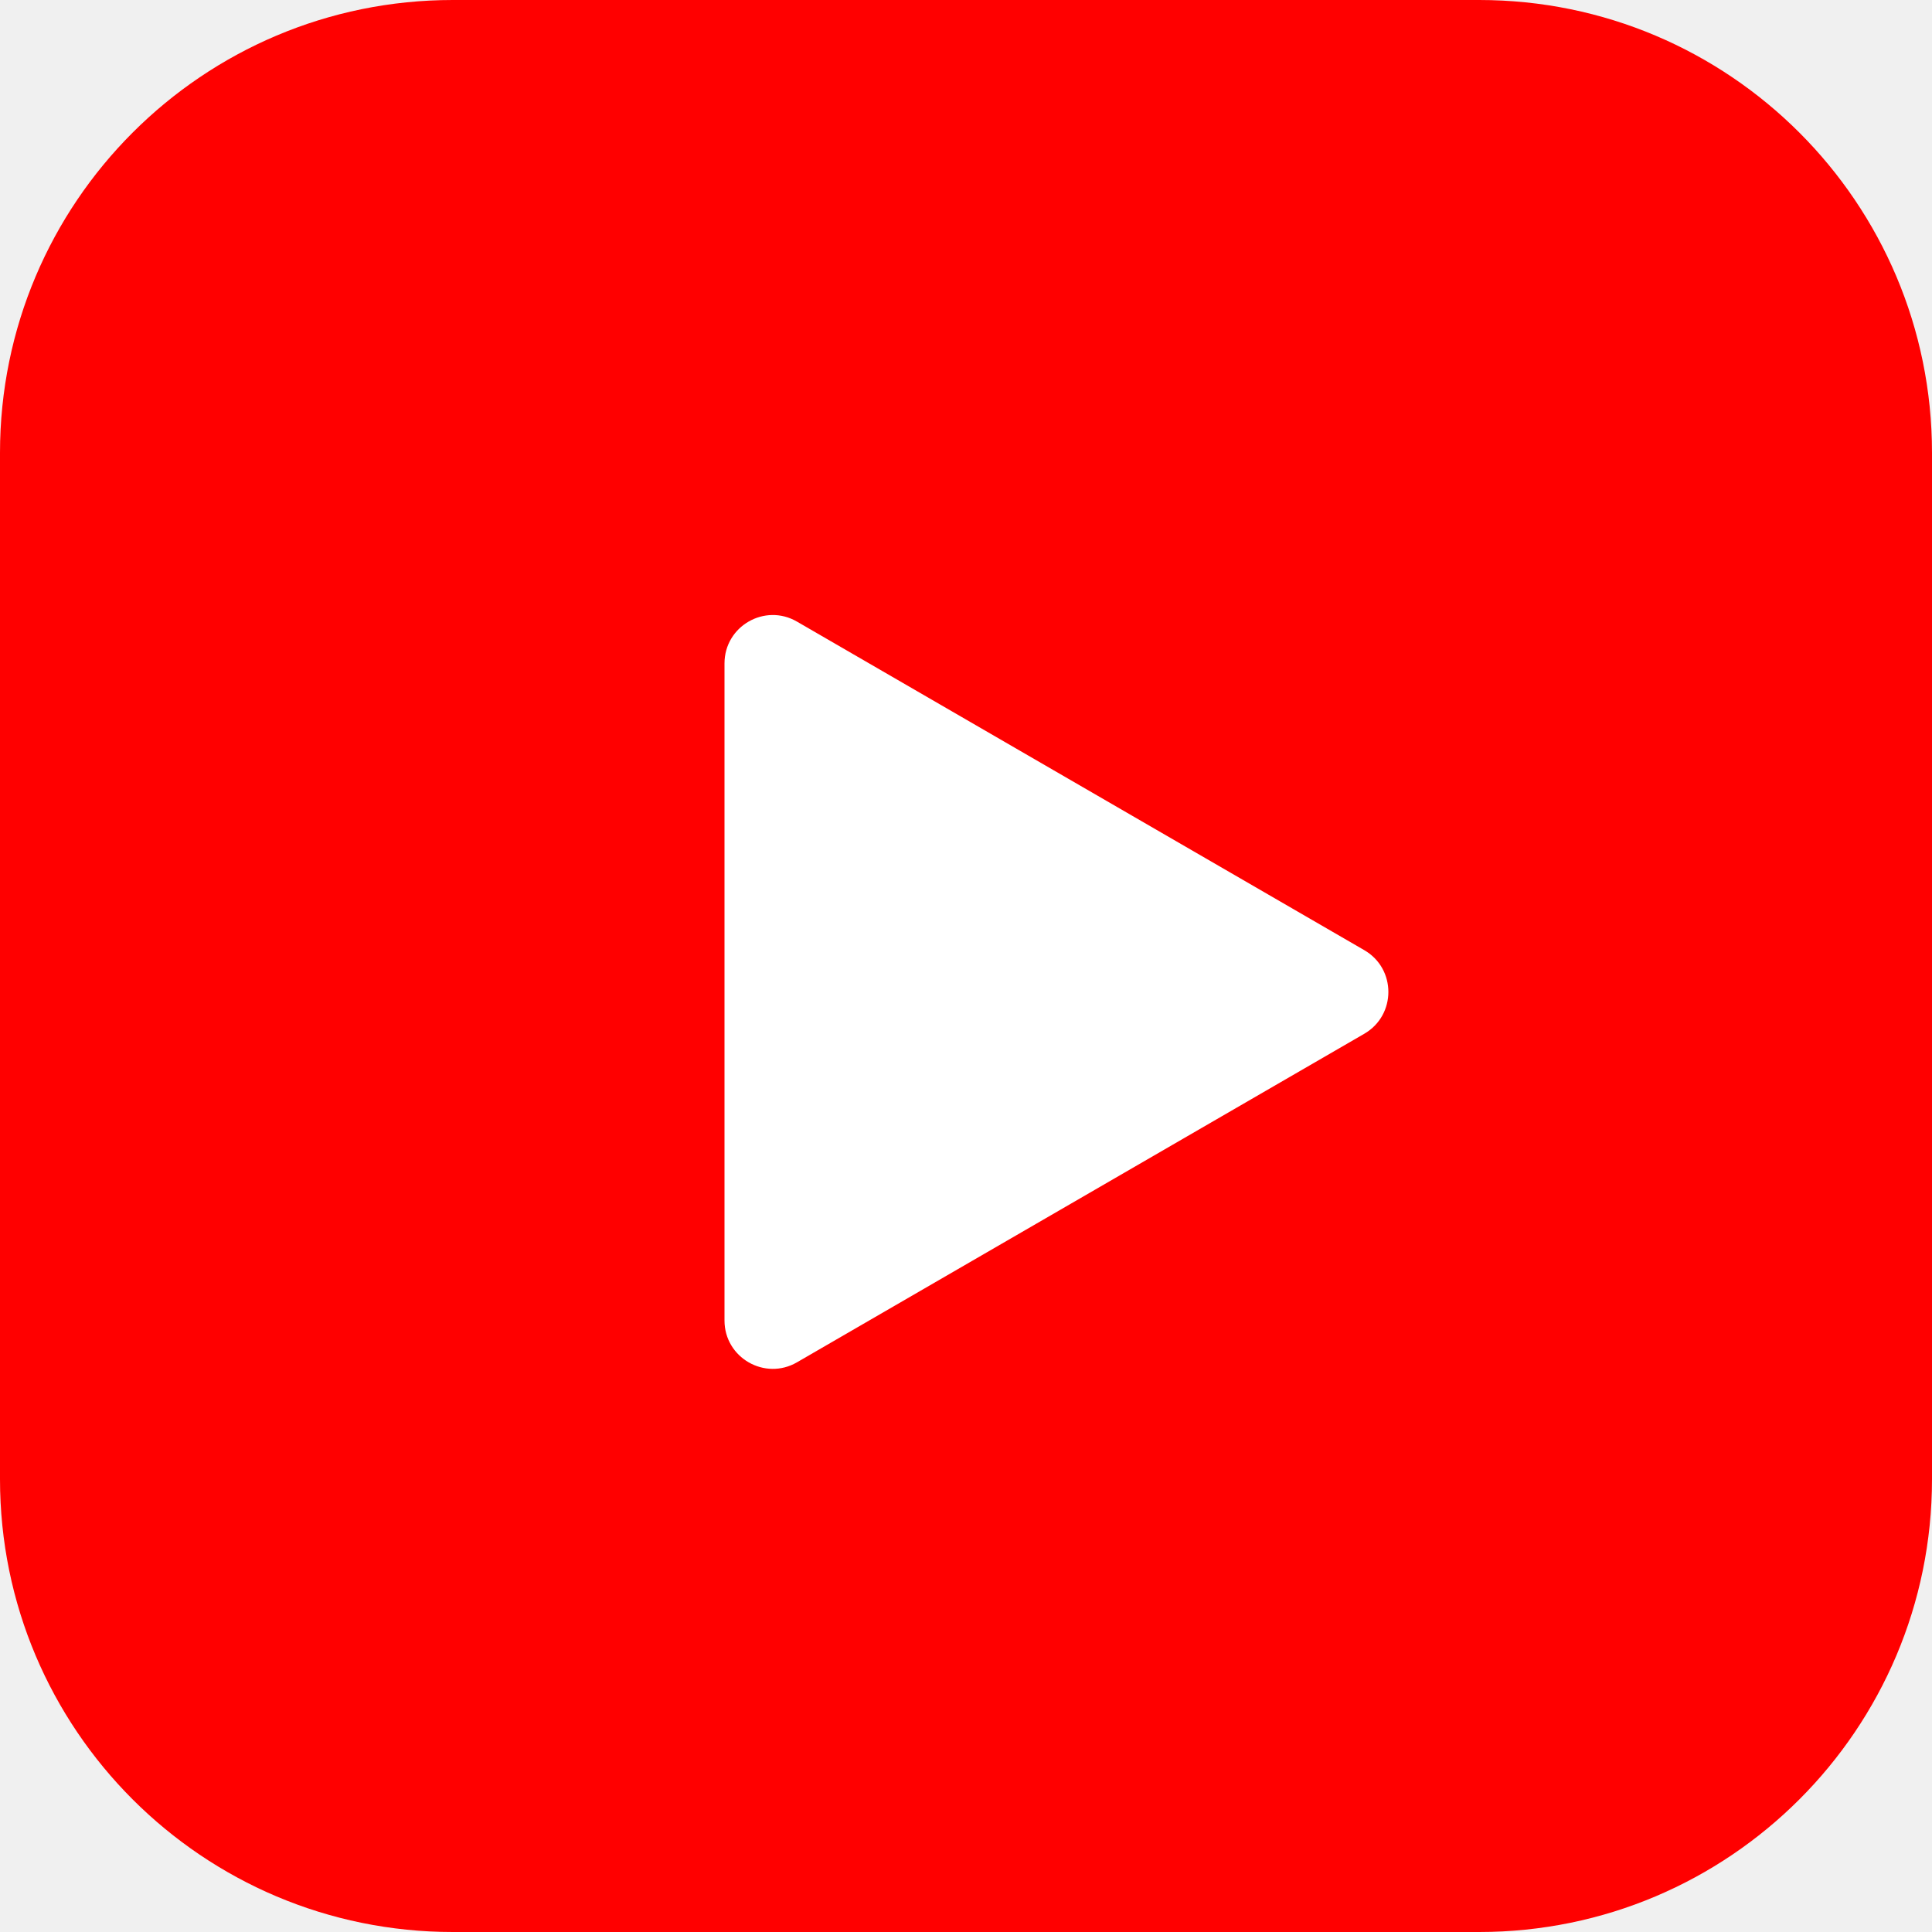
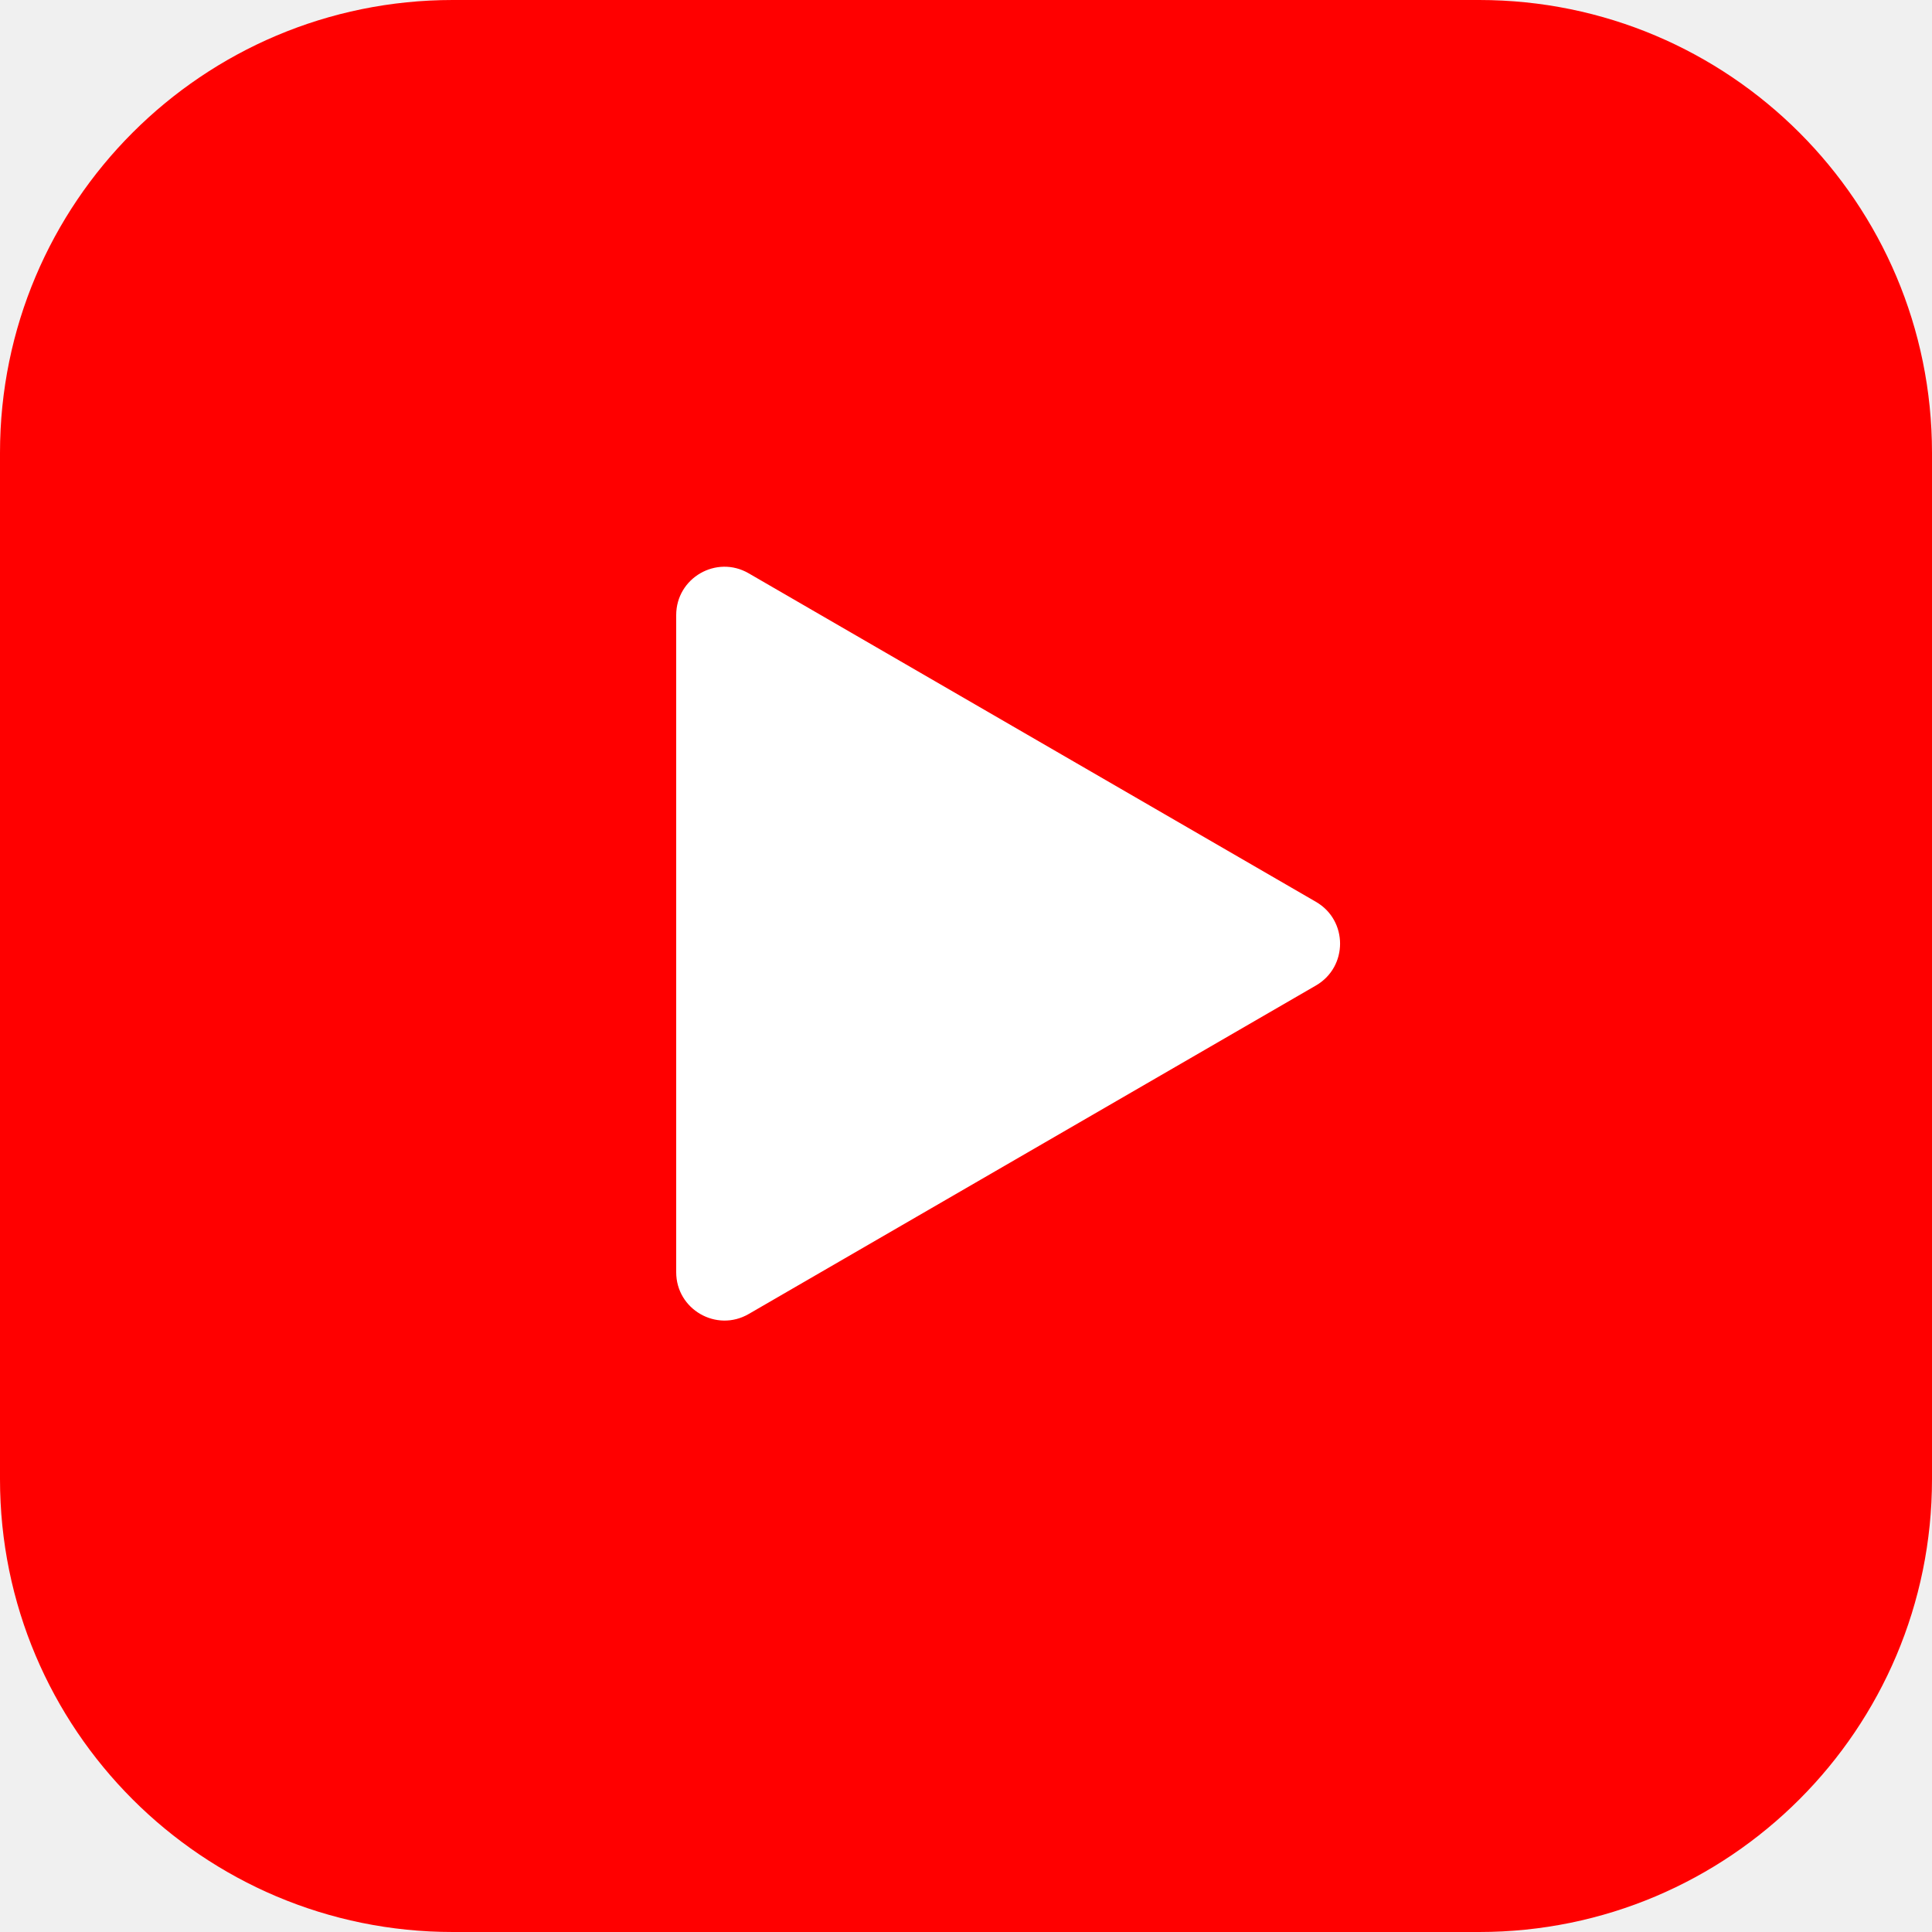
<svg xmlns="http://www.w3.org/2000/svg" width="40" height="40" viewBox="0 0 40 40" fill="none">
  <g clip-path="url(#clip0_517_634)">
    <path d="M30.625 0H9.375C4.197 0 0 4.197 0 9.375V30.625C0 35.803 4.197 40 9.375 40H30.625C35.803 40 40 35.803 40 30.625V9.375C40 4.197 35.803 0 30.625 0Z" fill="#FF0000" />
-     <path d="M15 27.34C15 28.11 15.835 28.591 16.501 28.205L28.246 21.403C28.911 21.017 28.911 20.057 28.246 19.672L16.501 12.87C15.835 12.483 15 12.964 15 13.735V27.34Z" fill="white" />
+     <path d="M14 26.34C14 27.11 14.835 27.591 15.501 27.205L27.246 20.403C27.911 20.017 27.911 19.057 27.246 18.672L15.501 11.87C14.835 11.483 14 11.964 14 12.735V26.34Z" fill="white" />
  </g>
  <defs>
    <clipPath id="clip0_517_634">
      <rect width="40" height="40" fill="white" />
    </clipPath>
  </defs>
</svg>
